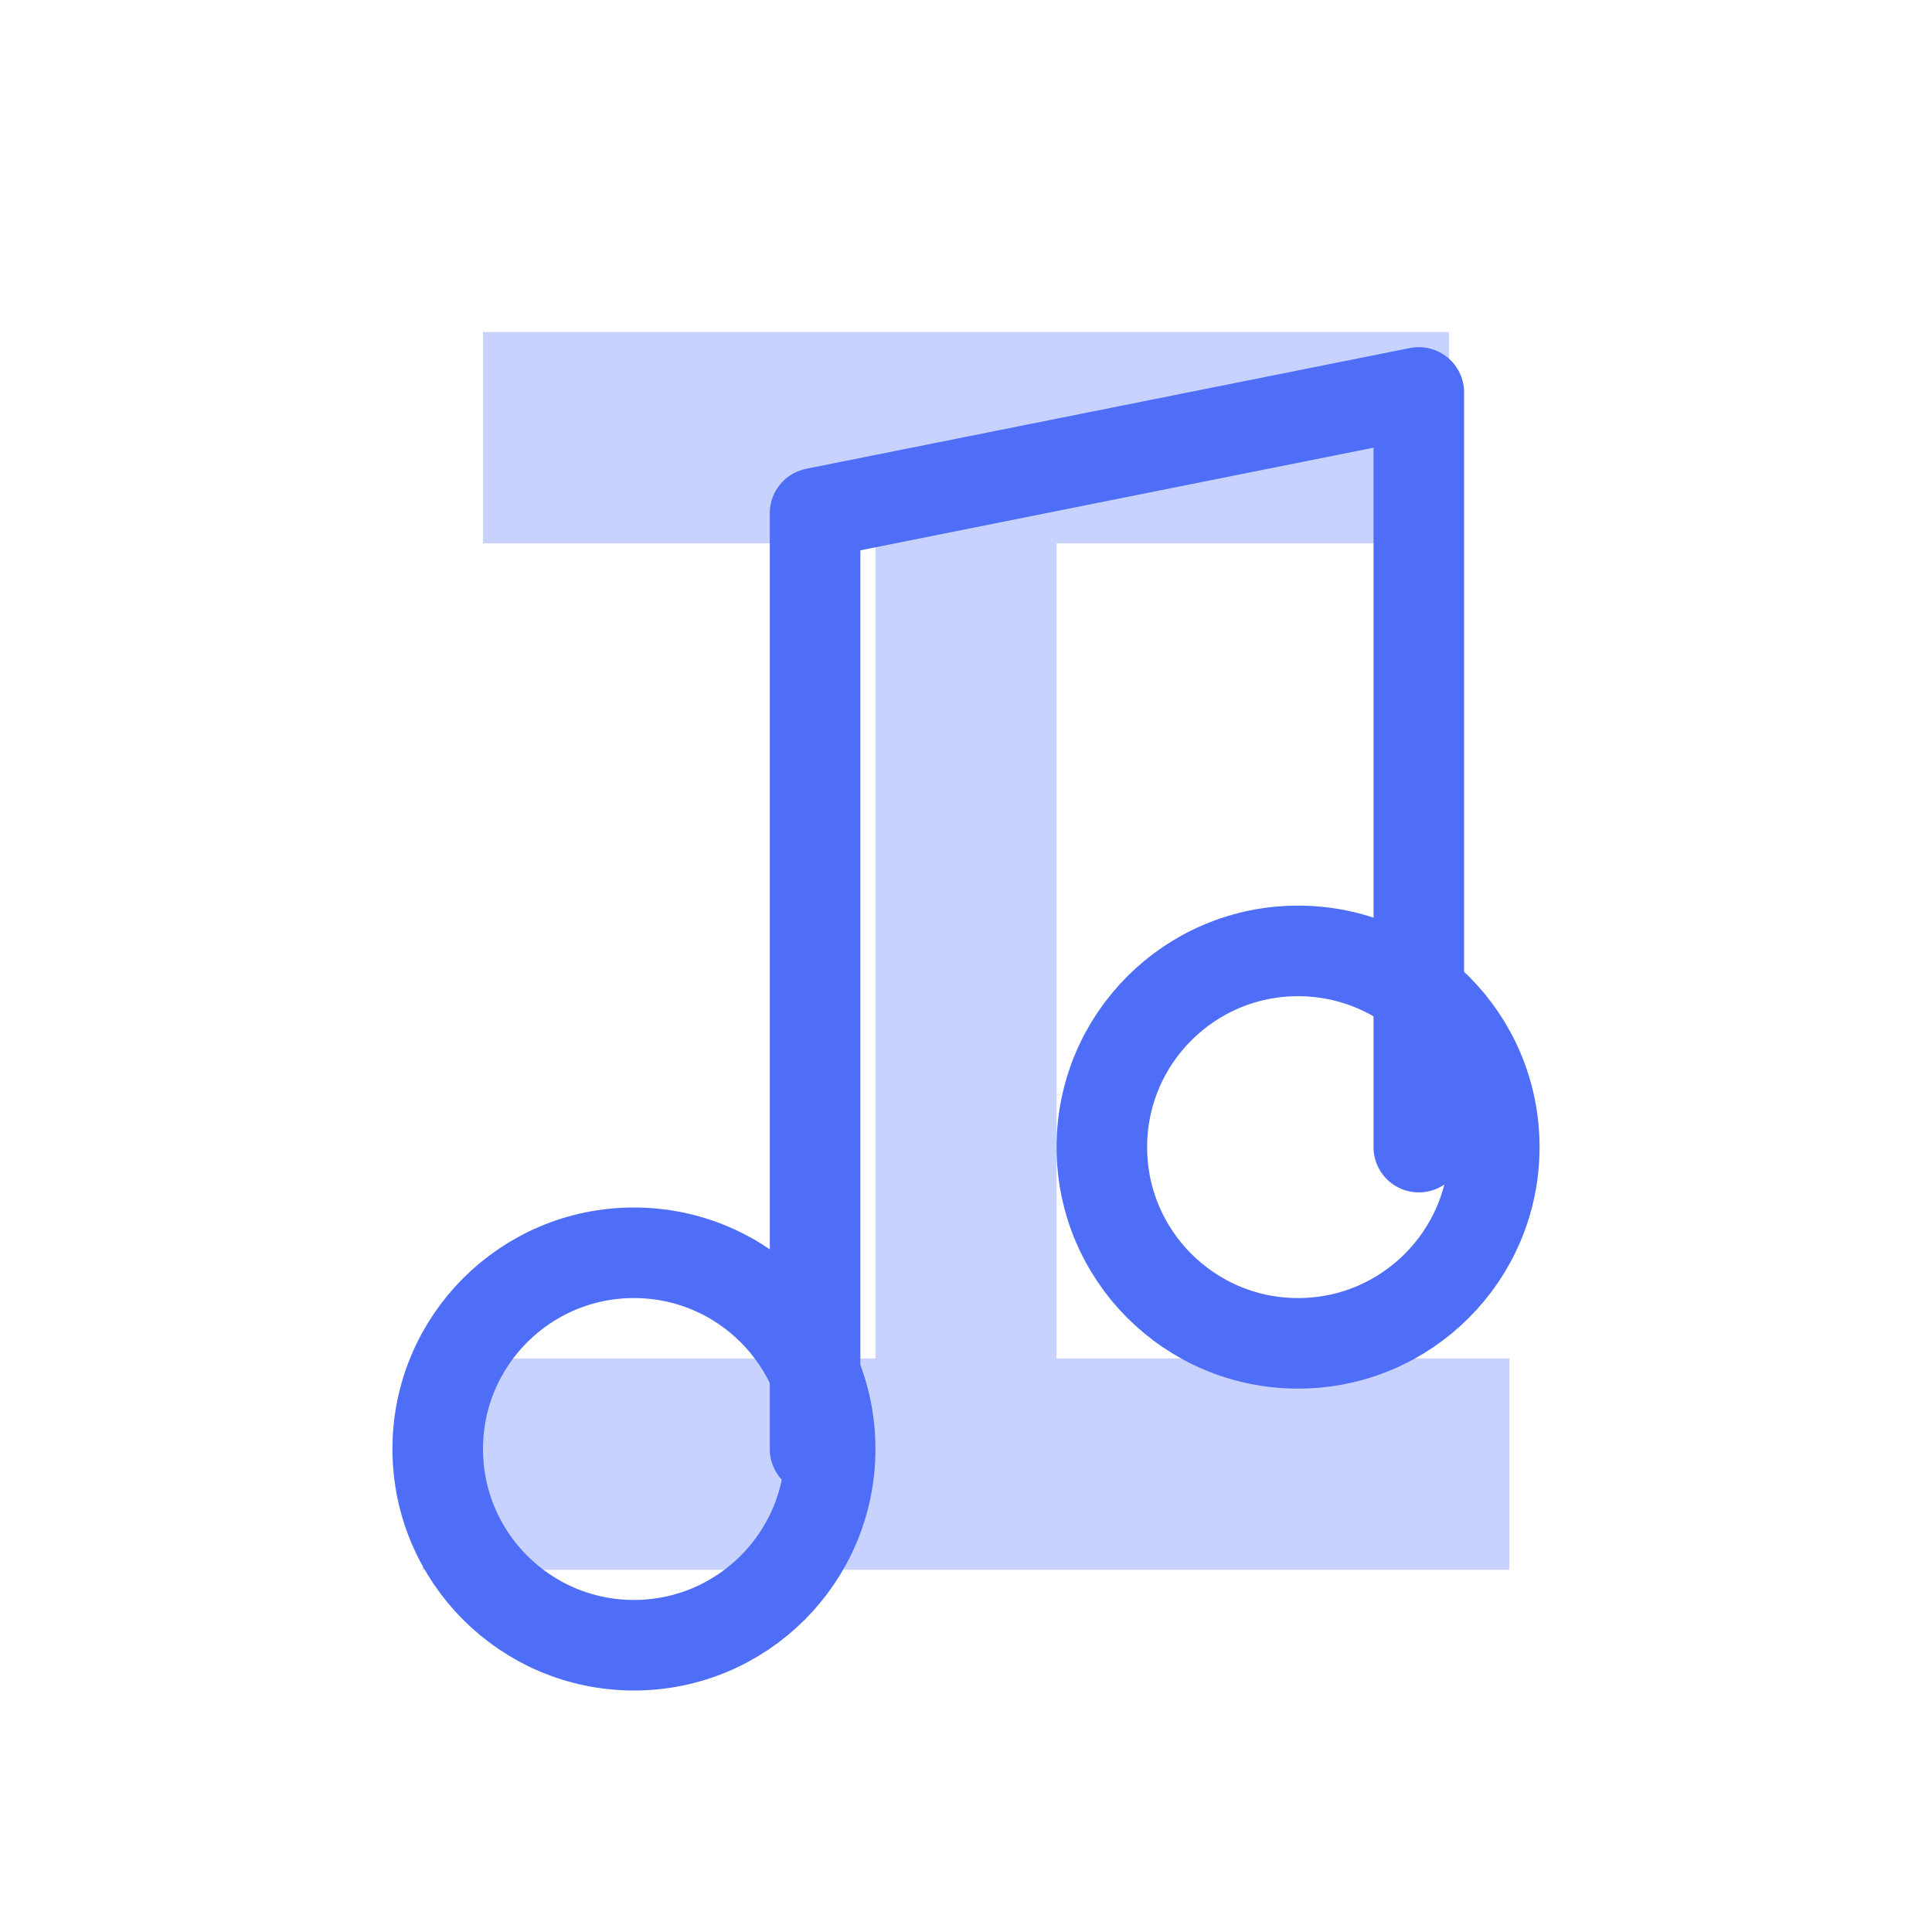
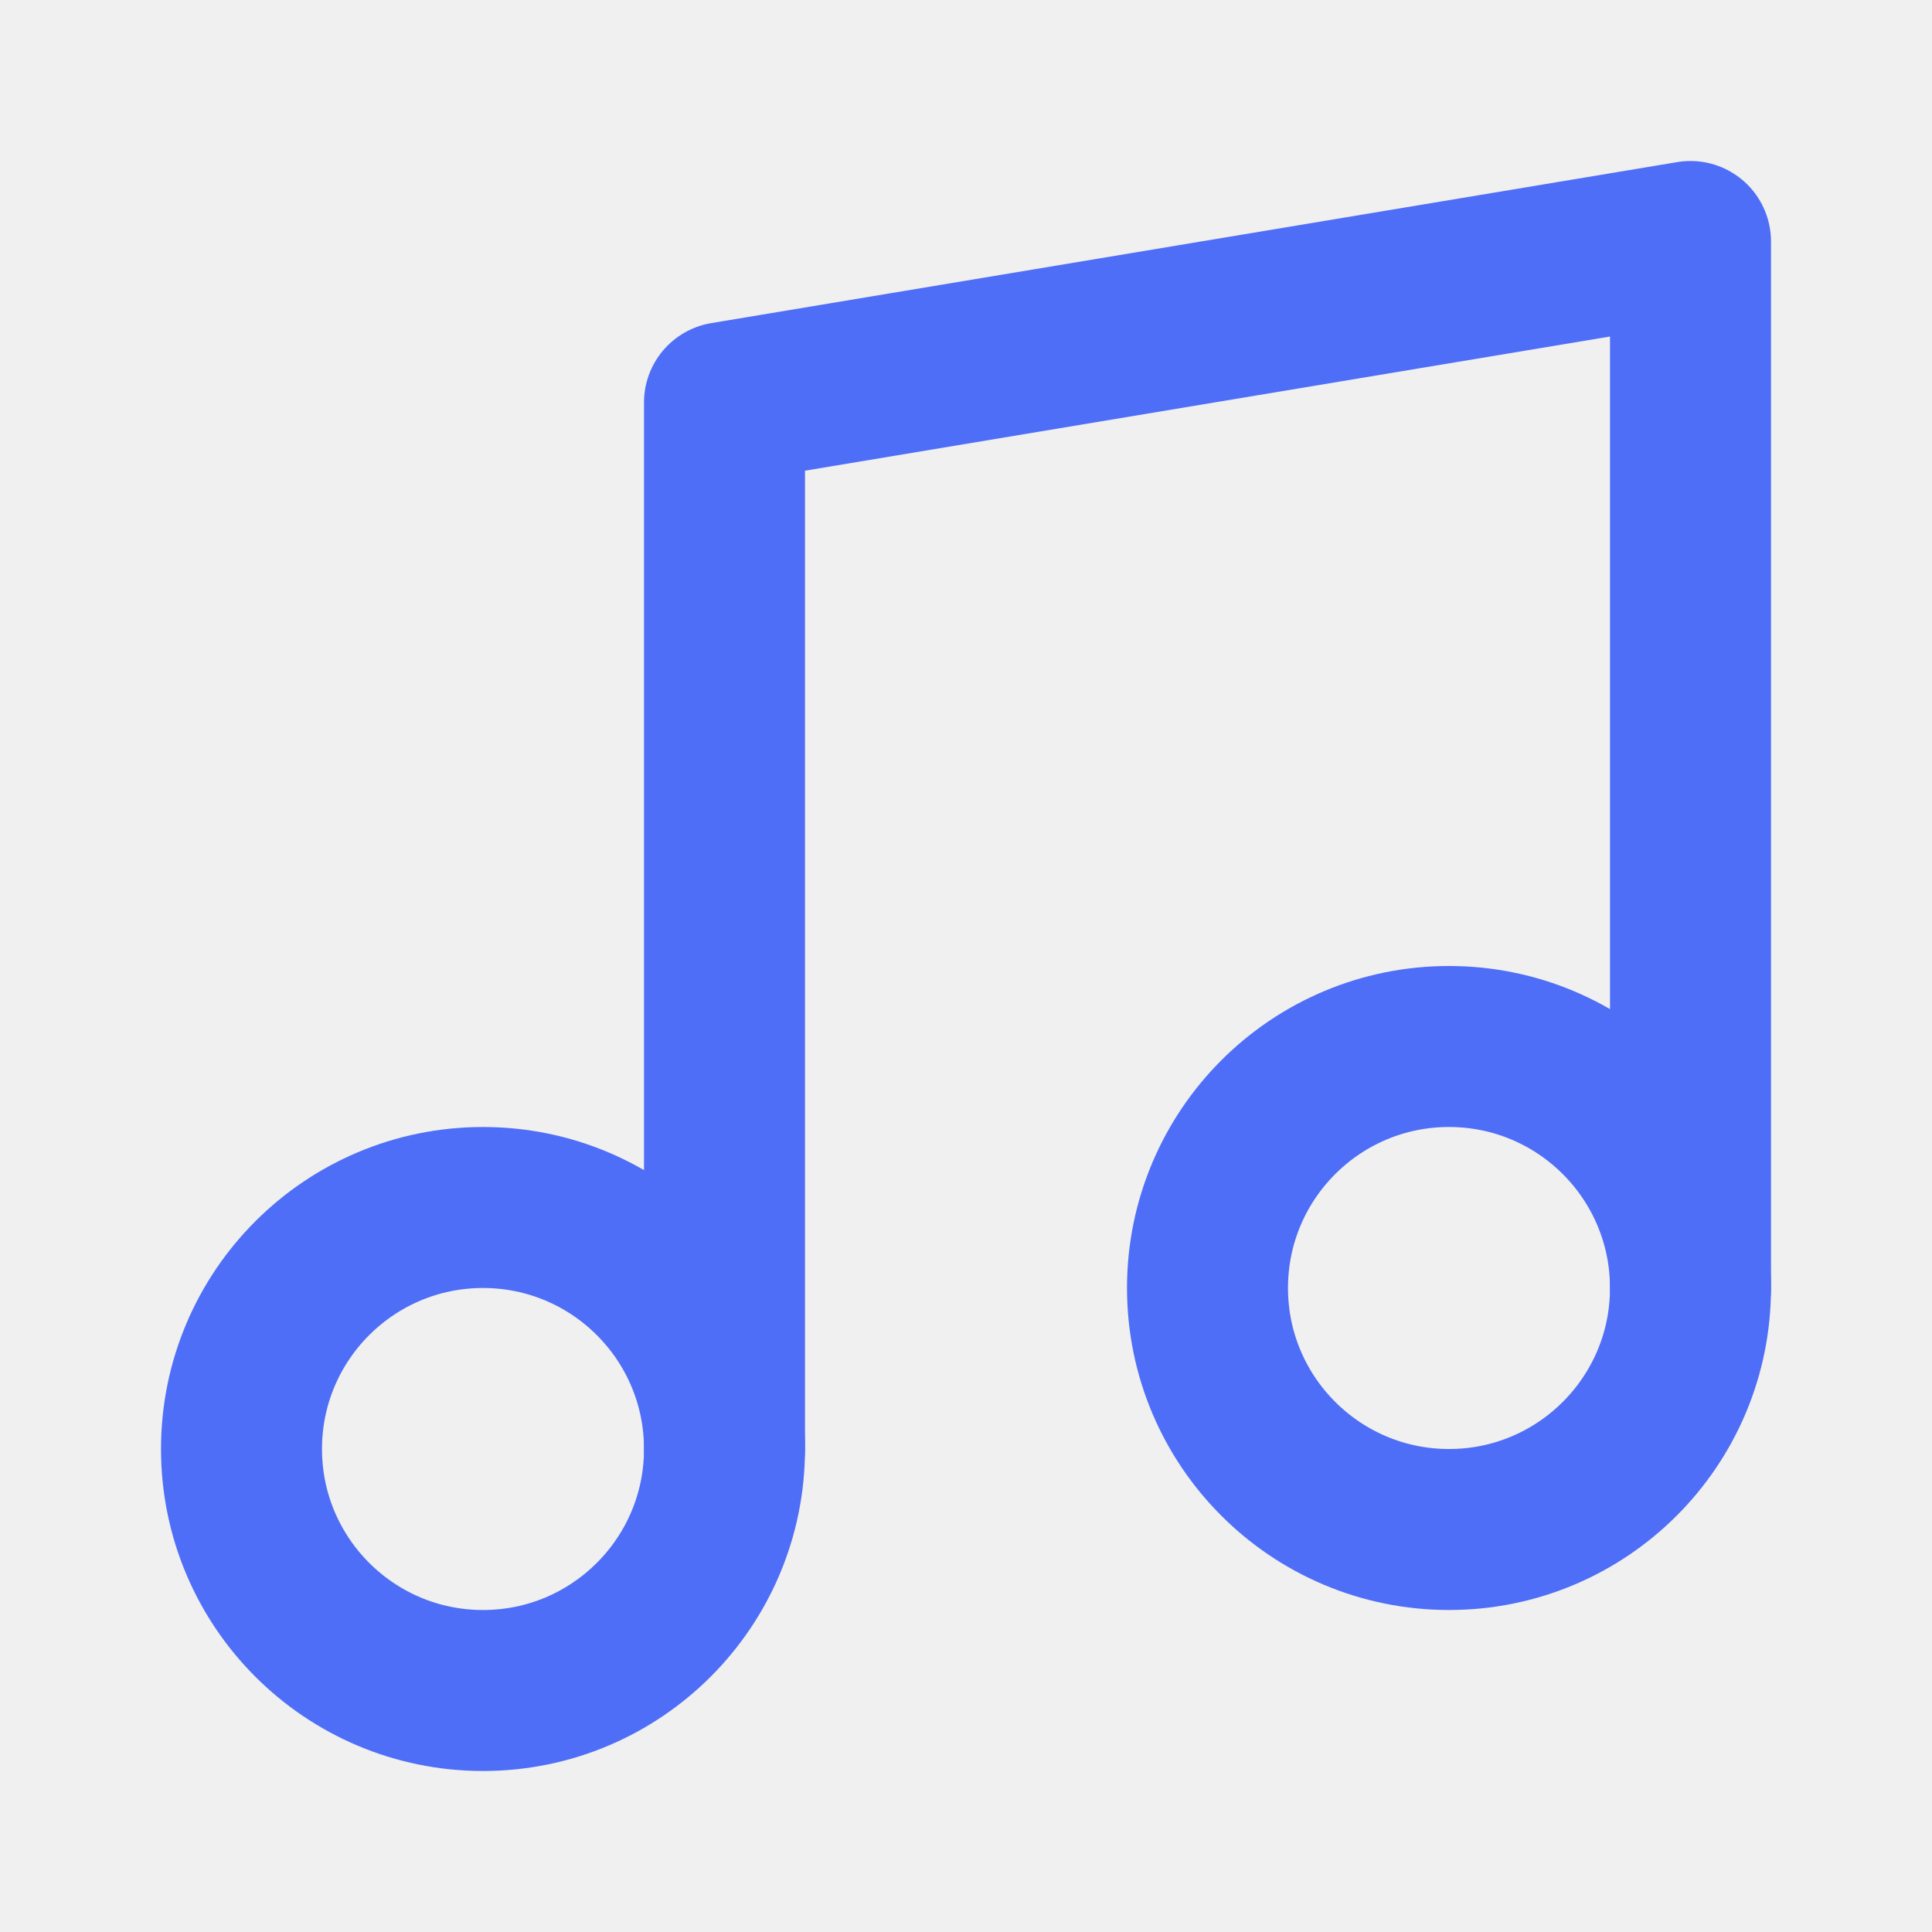
- <svg xmlns="http://www.w3.org/2000/svg" viewBox="0 0 128 128">
-   <rect width="128" height="128" fill="#ffffff" />
-   <path fill="#c7d2fe" d="M32 22 H96 V36 H70 V90 H100 V104 H28 V90 H58 V36 H32 Z" />
-   <g fill="none" stroke="#4f6ef7" stroke-width="6" stroke-linecap="round" stroke-linejoin="round">
-     <path d="M54 96 V34 l40 -8 v50" />
-     <circle cx="42" cy="96" r="13" />
-     <circle cx="86" cy="76" r="13" />
-   </g>
+ <svg xmlns="http://www.w3.org/2000/svg" viewBox="0 0 24 24" fill="none" stroke="#4f6ef7" stroke-width="2" stroke-linecap="round" stroke-linejoin="round">
+   <path d="M9 18V5l12-2v13" />
+   <circle cx="6" cy="18" r="3" />
+   <circle cx="18" cy="16" r="3" />
</svg>
